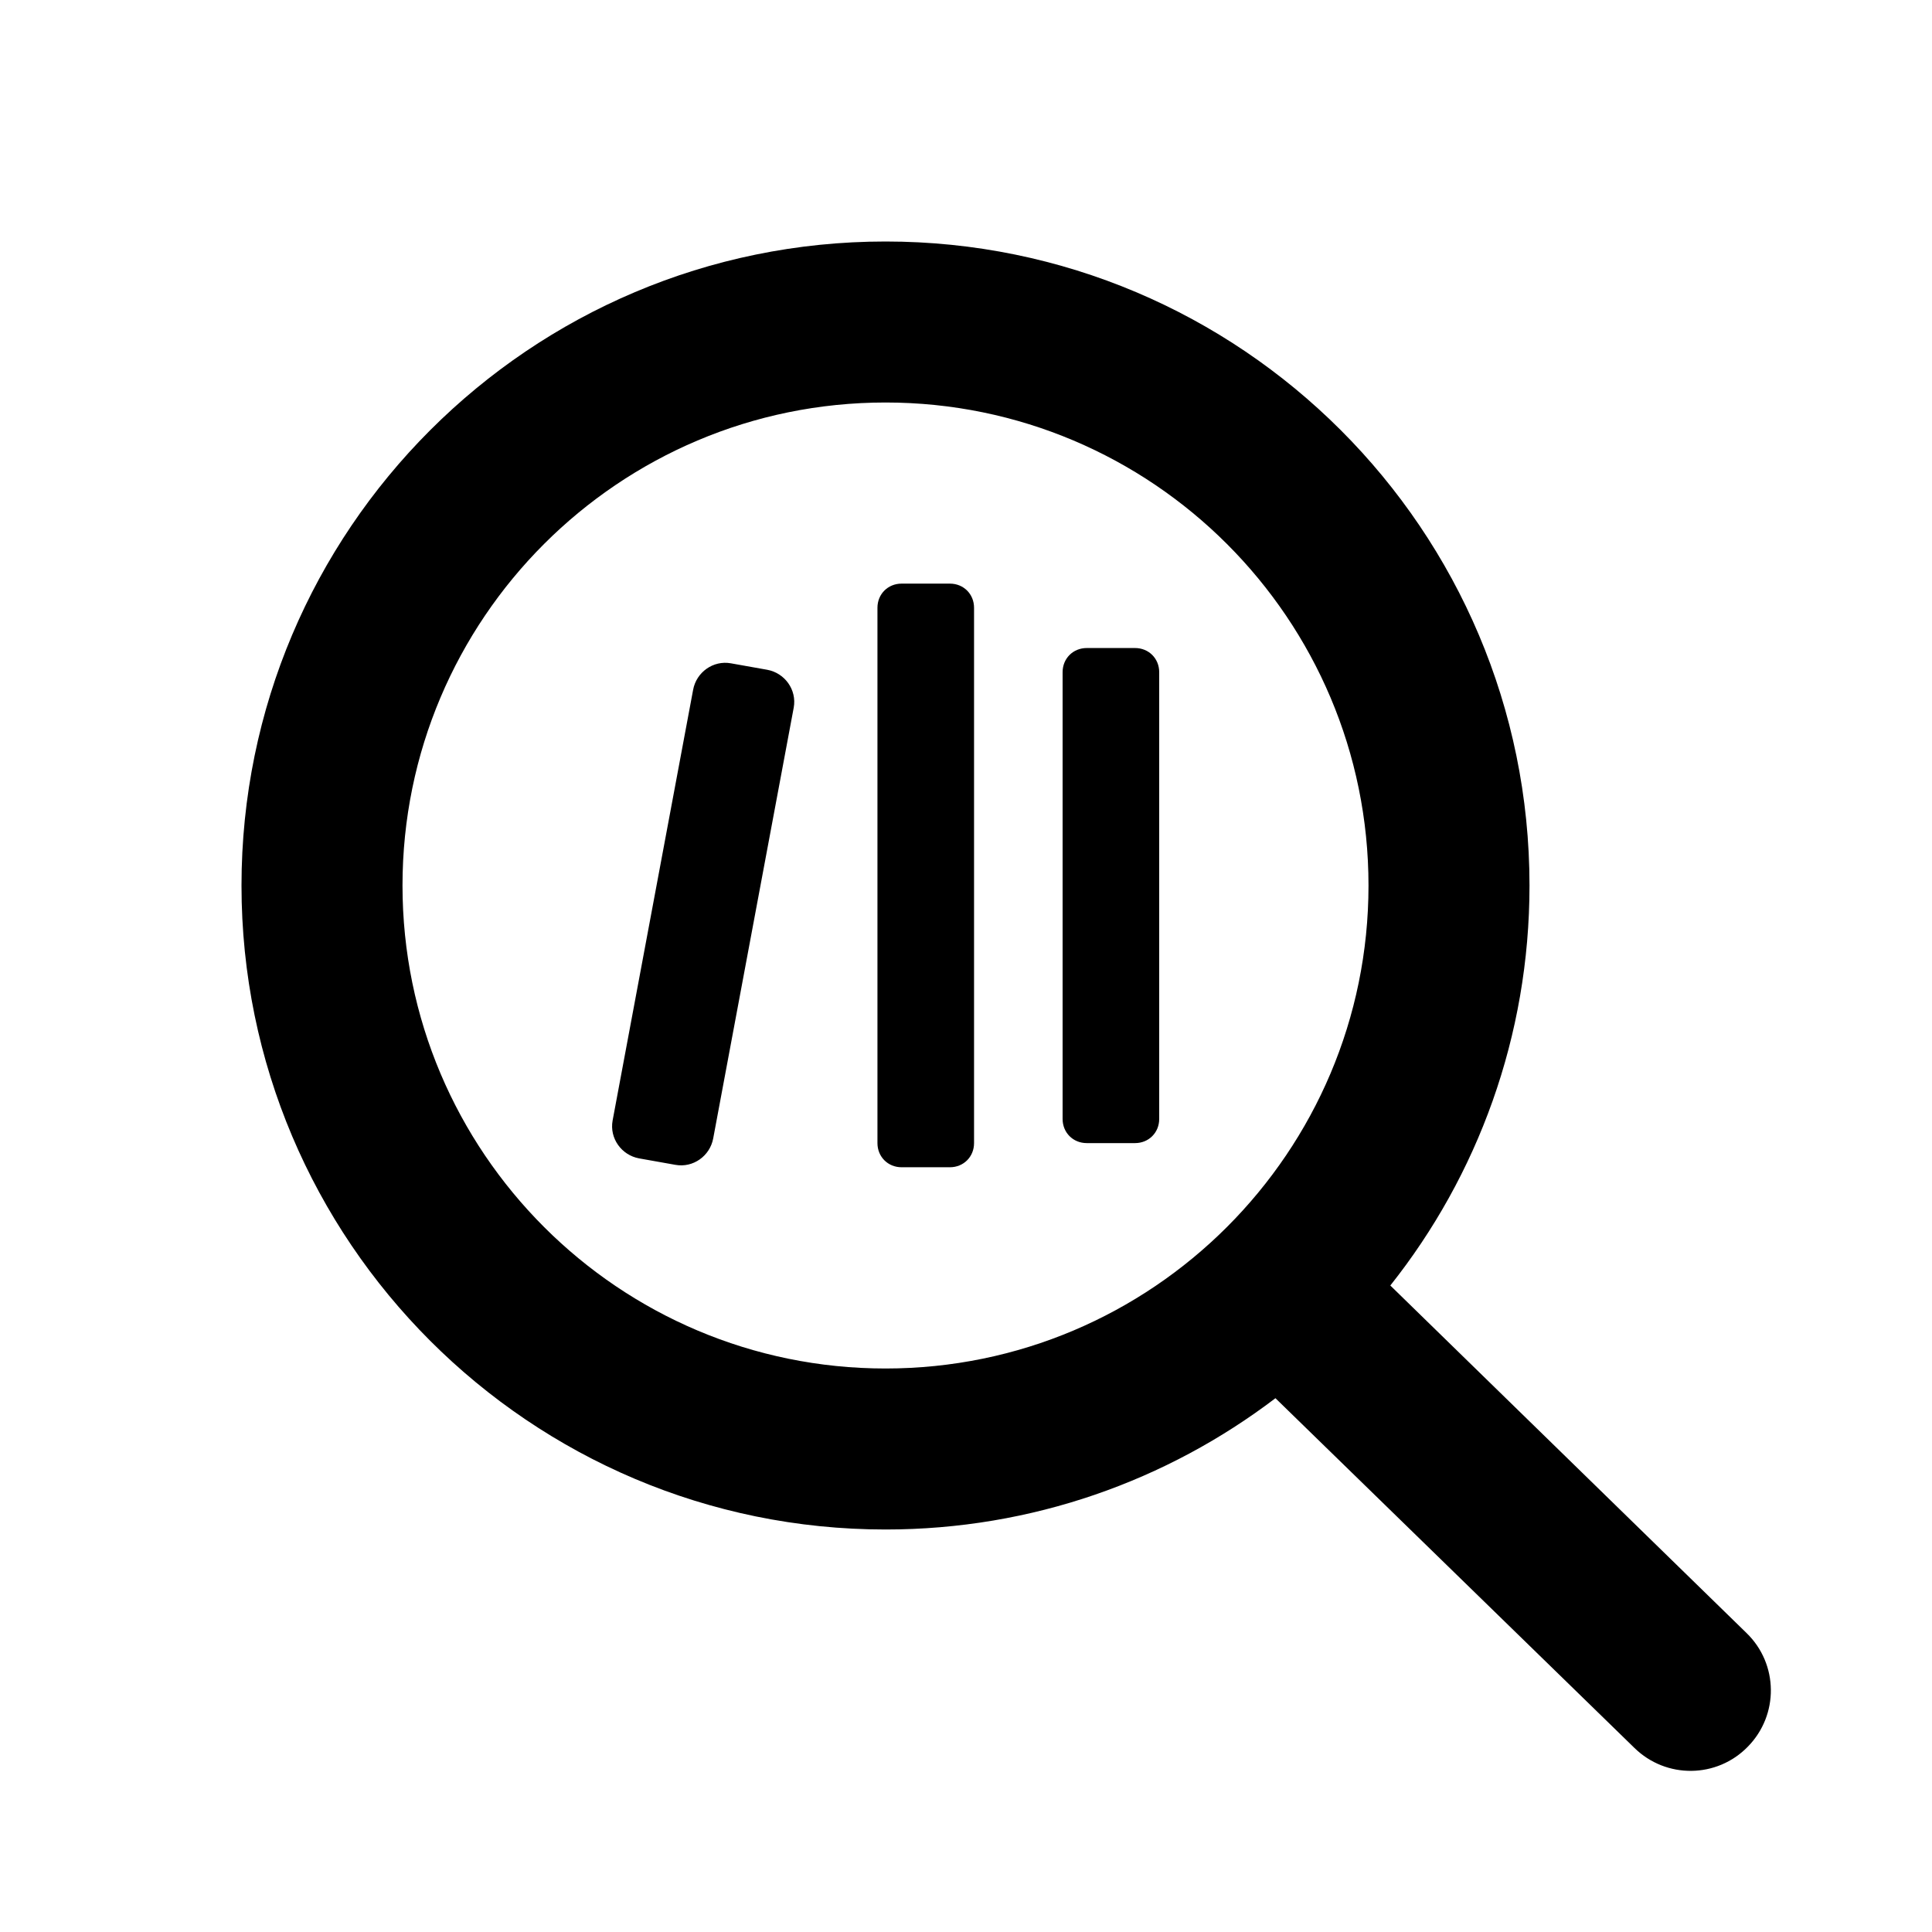
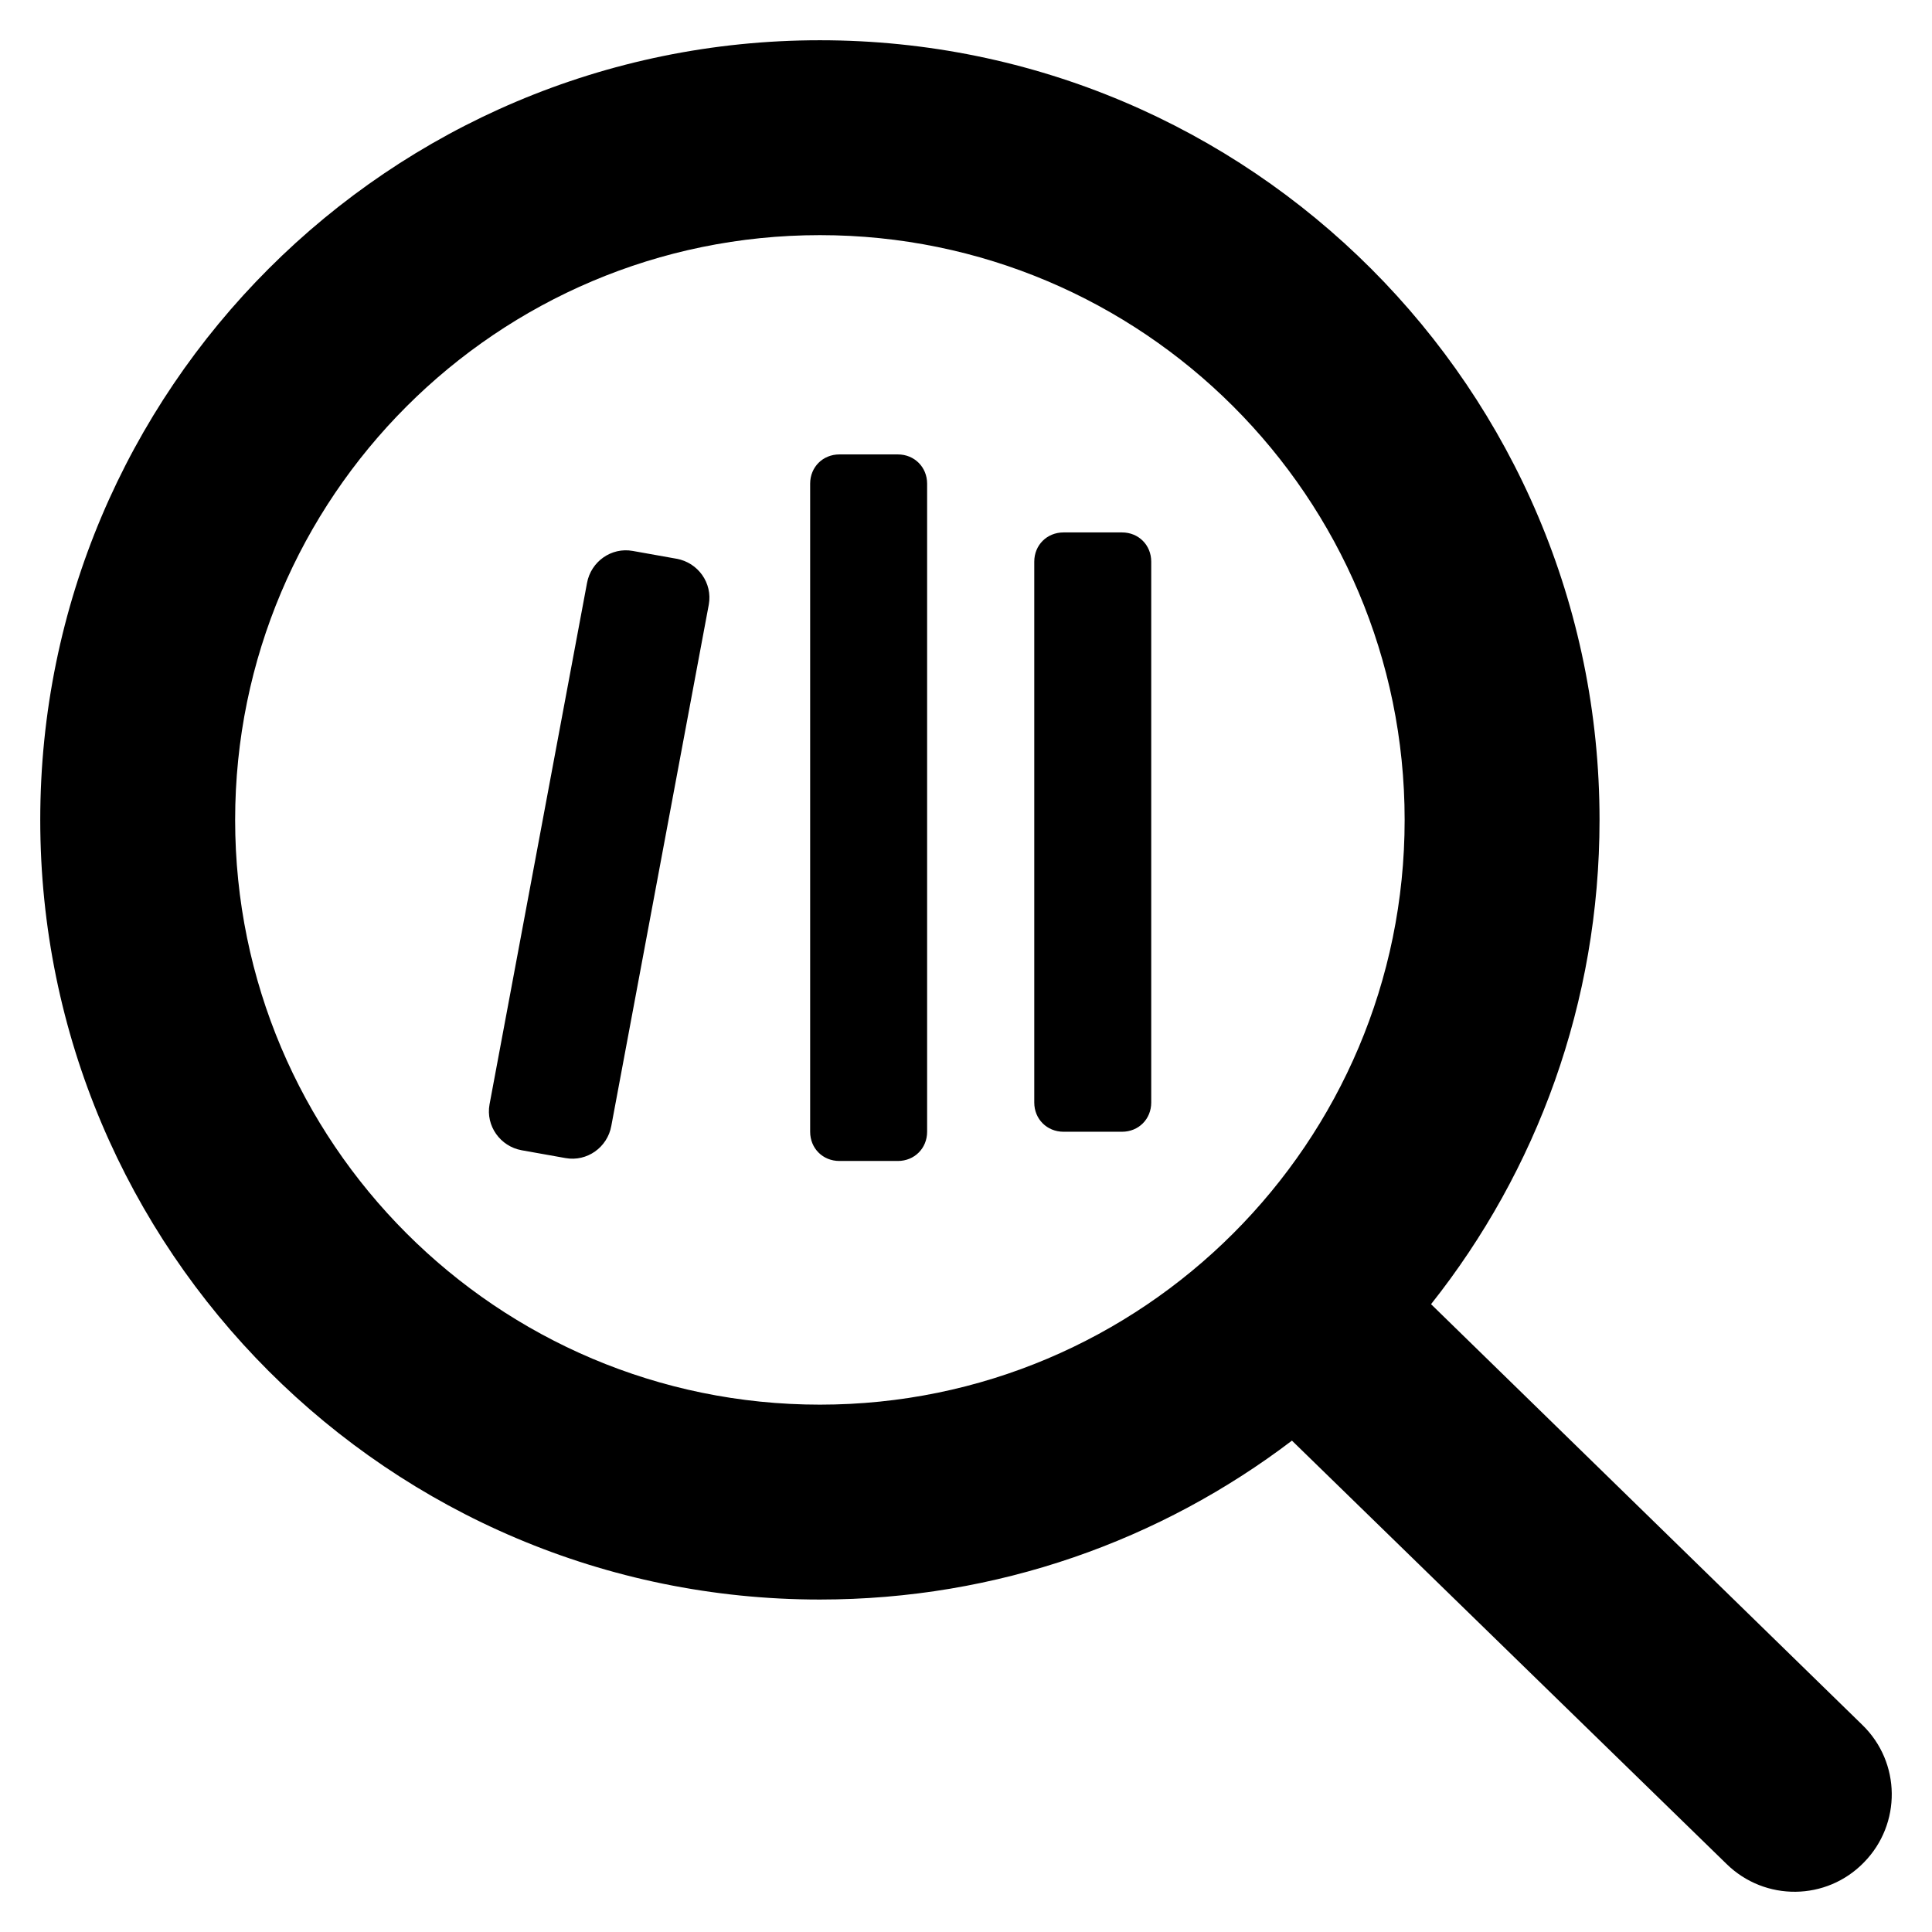
<svg xmlns="http://www.w3.org/2000/svg" width="24" height="24" viewBox="0 0 24 24">
-   <path d="M15.844 17.369 C14.5 18.391 12.823 19 11 19 C6.584 19 3 15.416 3 11 C3 6.584 6.584 3 11 3 C15.416 3 19 6.584 19 11 C19 12.875 18.355 14.604 17.271 15.969 L21.697 20.287 C22.093 20.672 22.099 21.303 21.713 21.697 C21.328 22.093 20.697 22.099 20.303 21.713 Z        M17 11 C17 7.688 14.312 5 11 5 C7.688 5 5 7.688 5 11 C5 14.312 7.688 17 11 17 C14.312 17 17 14.312 17 11 Z        M11.2 7.25 H11.8 C11.97 7.25 12.1 7.38 12.1 7.55 V14.2 C12.1 14.37 11.97 14.5 11.8 14.5 H11.2 C11.03 14.5 10.9 14.37 10.9 14.2 V7.55 C10.9 7.38 11.03 7.25 11.2 7.25 Z        M8.61 8.57 C8.65 8.35 8.86 8.2 9.08 8.24 L9.53 8.32 C9.75 8.36 9.9 8.57 9.86 8.79 L8.86 14.14 C8.82 14.36 8.61 14.51 8.39 14.47 L7.94 14.39 C7.72 14.35 7.57 14.14 7.61 13.92 Z        M13.5 8.05 H14.1 C14.27 8.05 14.4 8.18 14.4 8.35 V13.9 C14.4 14.07 14.27 14.2 14.1 14.2 H13.5 C13.33 14.2 13.2 14.07 13.2 13.9 V8.35 C13.2 8.18 13.33 8.05 13.5 8.05 Z" />
+   <path d="M16.049 17.896 C14.422 19.133 12.392 19.87 10.185 19.87 C4.839 19.87 0.5 15.531 0.5 10.185 C0.5 4.839 4.839 0.5 10.185 0.5 C15.531 0.5 19.87 4.839 19.87 10.185 C19.87 12.455 19.089 14.548 17.777 16.201 L23.135 21.428 C23.615 21.894 23.622 22.658 23.155 23.135 C22.689 23.615 21.925 23.622 21.448 23.155 Z        M17.449 10.185 C17.449 6.176 14.195 2.921 10.185 2.921 C6.176 2.921 2.921 6.176 2.921 10.185 C2.921 14.195 6.176 17.449 10.185 17.449 C14.195 17.449 17.449 14.195 17.449 10.185 Z        M10.427 5.645 H11.154 C11.359 5.645 11.517 5.803 11.517 6.008 V14.059 C11.517 14.265 11.359 14.422 11.154 14.422 H10.427 C10.221 14.422 10.064 14.265 10.064 14.059 V6.008 C10.064 5.803 10.221 5.645 10.427 5.645 Z        M7.292 7.243 C7.34 6.977 7.594 6.795 7.861 6.844 L8.405 6.941 C8.672 6.989 8.853 7.243 8.805 7.51 L7.594 13.986 C7.546 14.253 7.292 14.434 7.025 14.386 L6.481 14.289 C6.214 14.241 6.033 13.986 6.081 13.72 Z        M13.212 6.614 H13.938 C14.144 6.614 14.301 6.771 14.301 6.977 V13.696 C14.301 13.902 14.144 14.059 13.938 14.059 H13.212 C13.006 14.059 12.848 13.902 12.848 13.696 V6.977 C12.848 6.771 13.006 6.614 13.212 6.614 Z" />
</svg>
